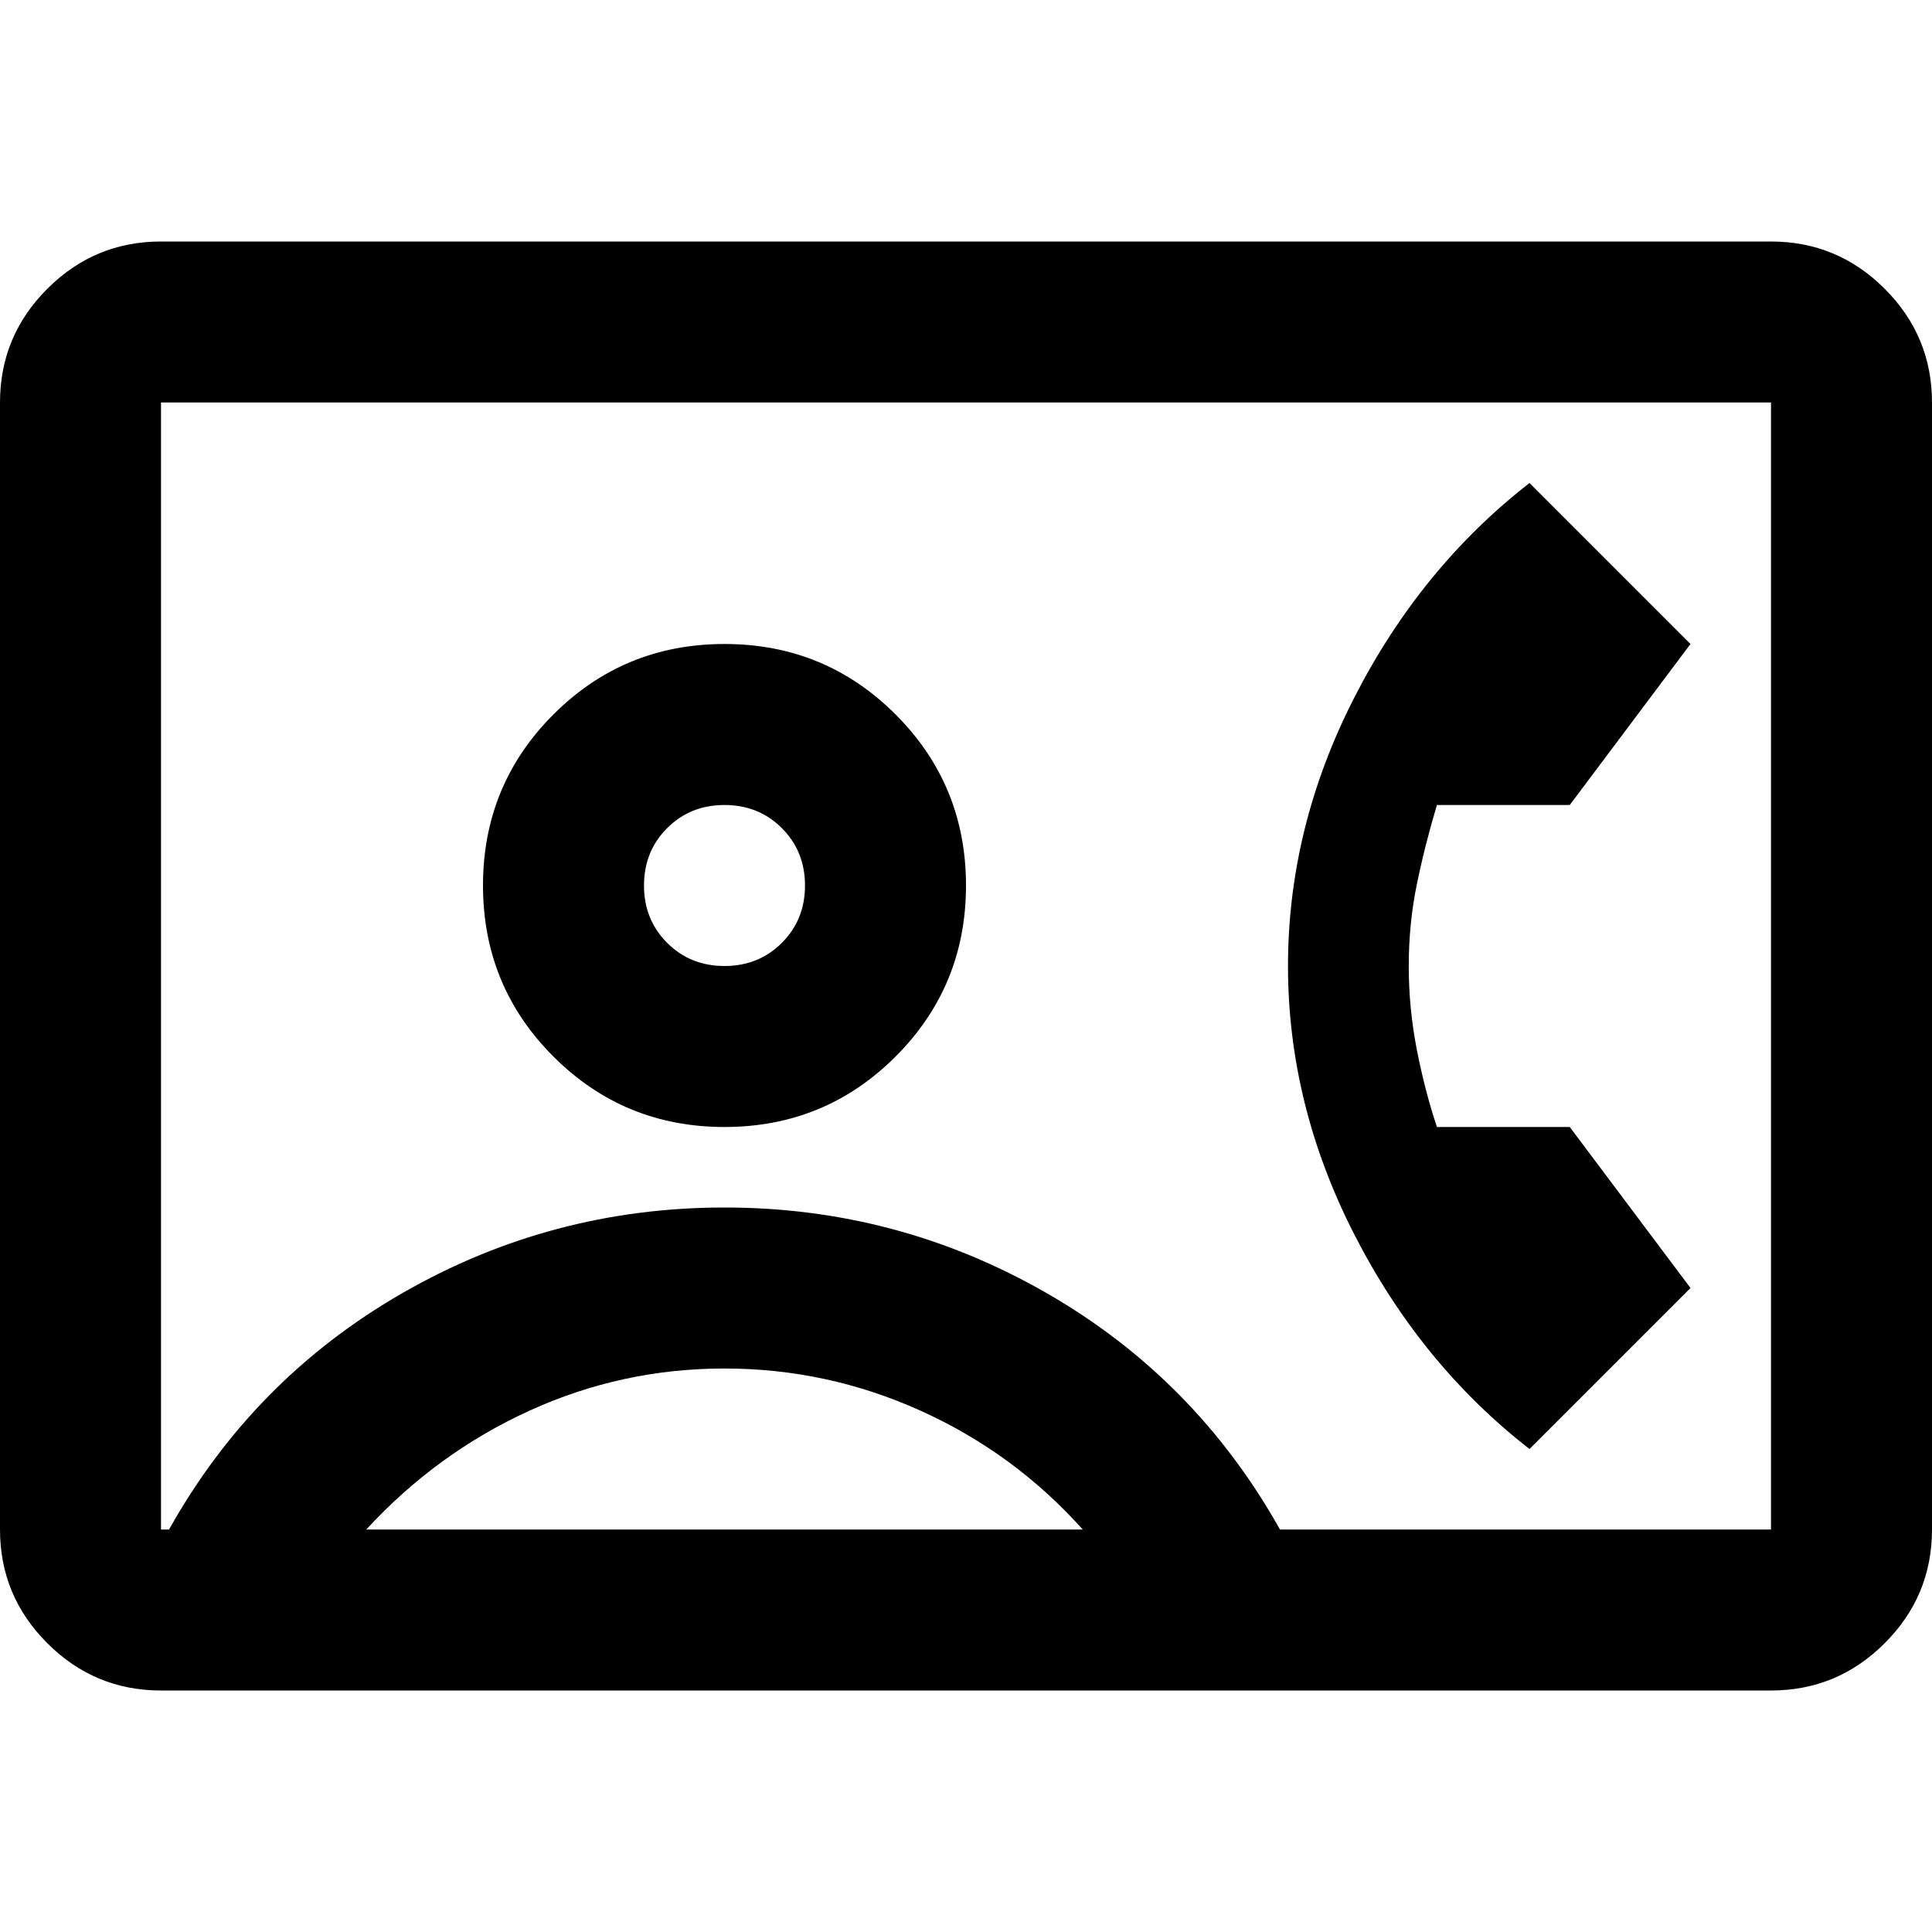
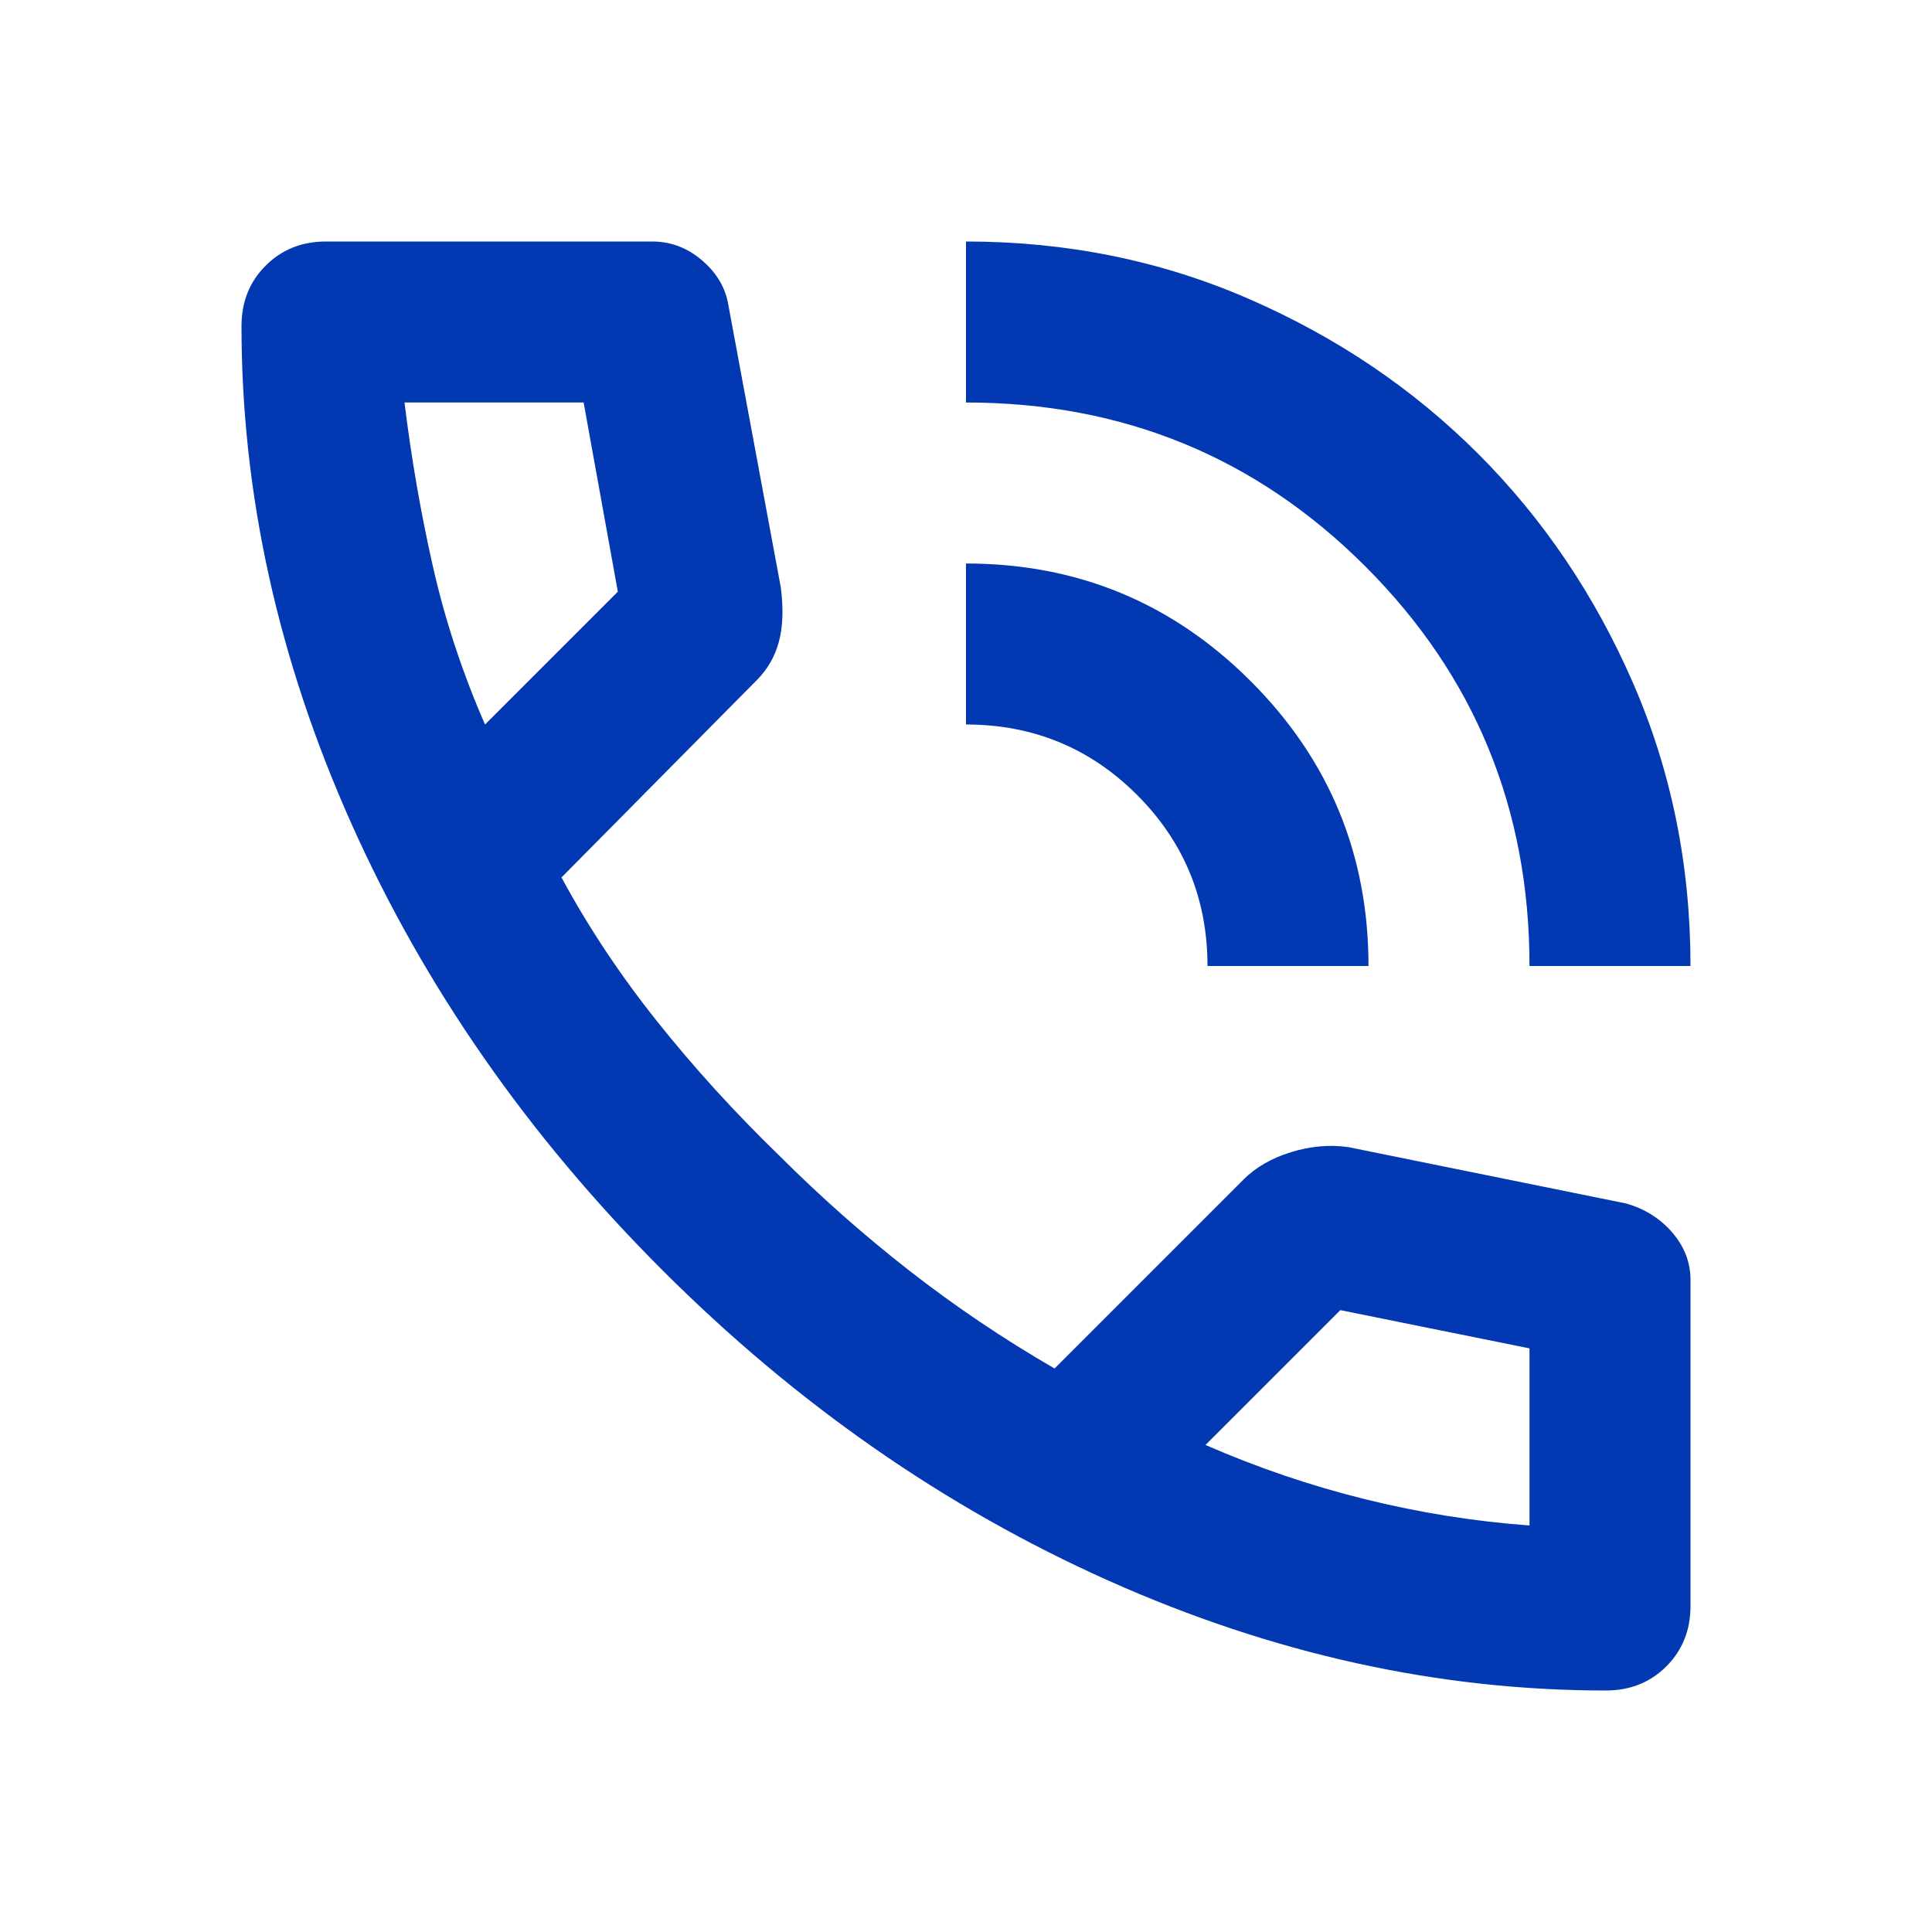
- <svg xmlns="http://www.w3.org/2000/svg" width="24" height="24" viewBox="0 -960 960 960">
-   <path d="M80-120q-33 0-56.5-23.5T0-200v-560q0-33 23.5-56.5T80-840h800q33 0 56.5 23.5T960-760v560q0 33-23.5 56.5T880-120zm556-80h244v-560H80v560h4q42-75 116-117.5T360-360t160 42.5T636-200M360-400q50 0 85-35t35-85-35-85-85-35-85 35-35 85 35 85 85 35m400 160 80-80-60-80h-66q-6-18-10-38.5t-4-41.5 4-40.5 10-39.5h66l60-80-80-80q-54 42-87 106.5T640-480t33 133.5T760-240m-578 40h356q-34-38-80.5-59T360-280t-97 21-81 59m178-280q-17 0-28.5-11.5T320-520t11.5-28.5T360-560t28.5 11.5T400-520t-11.5 28.5T360-480m120 0" />
+ <svg xmlns="http://www.w3.org/2000/svg" width="24" height="24" viewBox="0 -960 960 960" version="1.1" id="svg1">
+   <defs id="defs1" />
+   <path d="M760-480q0-117-81.5-198.5T480-760v-80q75 0 140.5 28.5t114 77 77 114T840-480zm-160 0q0-50-35-85t-85-35v-80q83 0 141.5 58.5T680-480zm198 360q-125 0-247-54.5T329-329 174.5-551 120-798q0-18 12-30t30-12h162q14 0 25 9.5t13 22.5l26 140q2 16-1 27t-11 19l-97 98q20 37 47.5 71.5T387-386q31 31 65 57.5t72 48.5l94-94q9-9 23.5-13.5T670-390l138 28q14 4 23 14.5t9 23.5v162q0 18-12 30t-30 12M241-600l66-66-17-94h-89q5 41 14 81t26 79m358 358q39 17 79.5 27t81.5 13v-88l-94-19zm0 0" id="path1" style="fill:#0238b1;fill-opacity:1" />
</svg>
